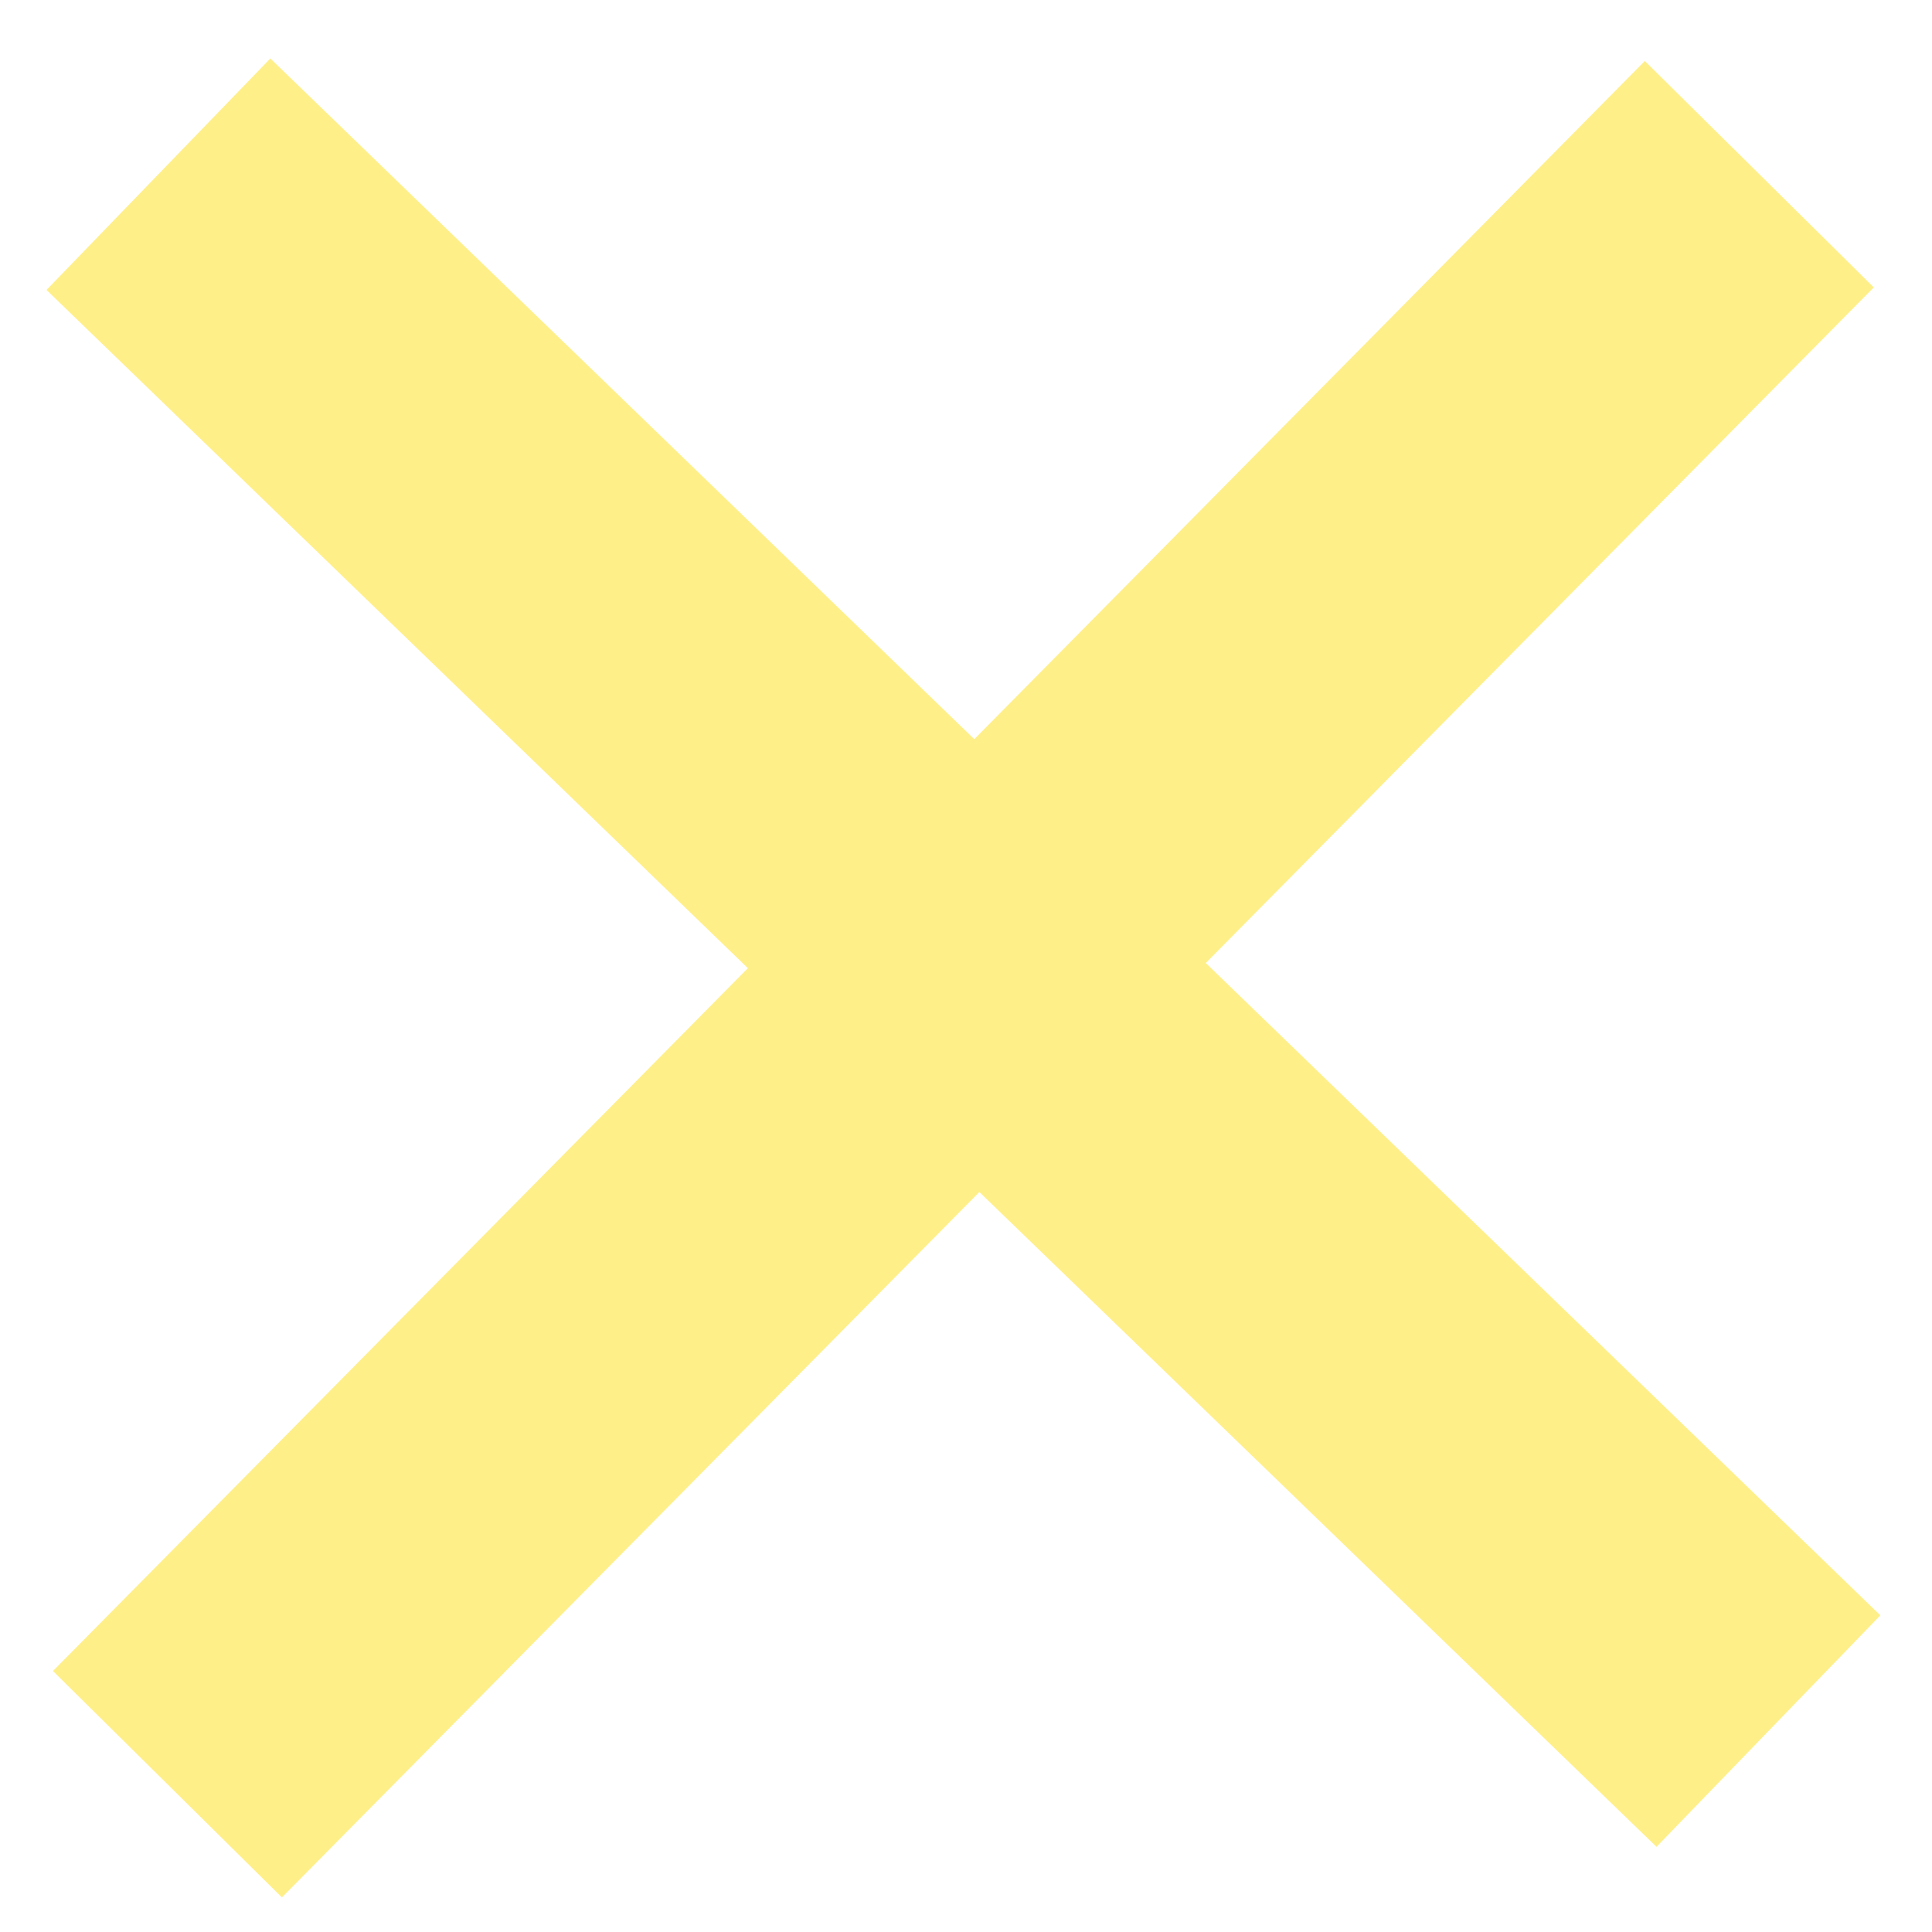
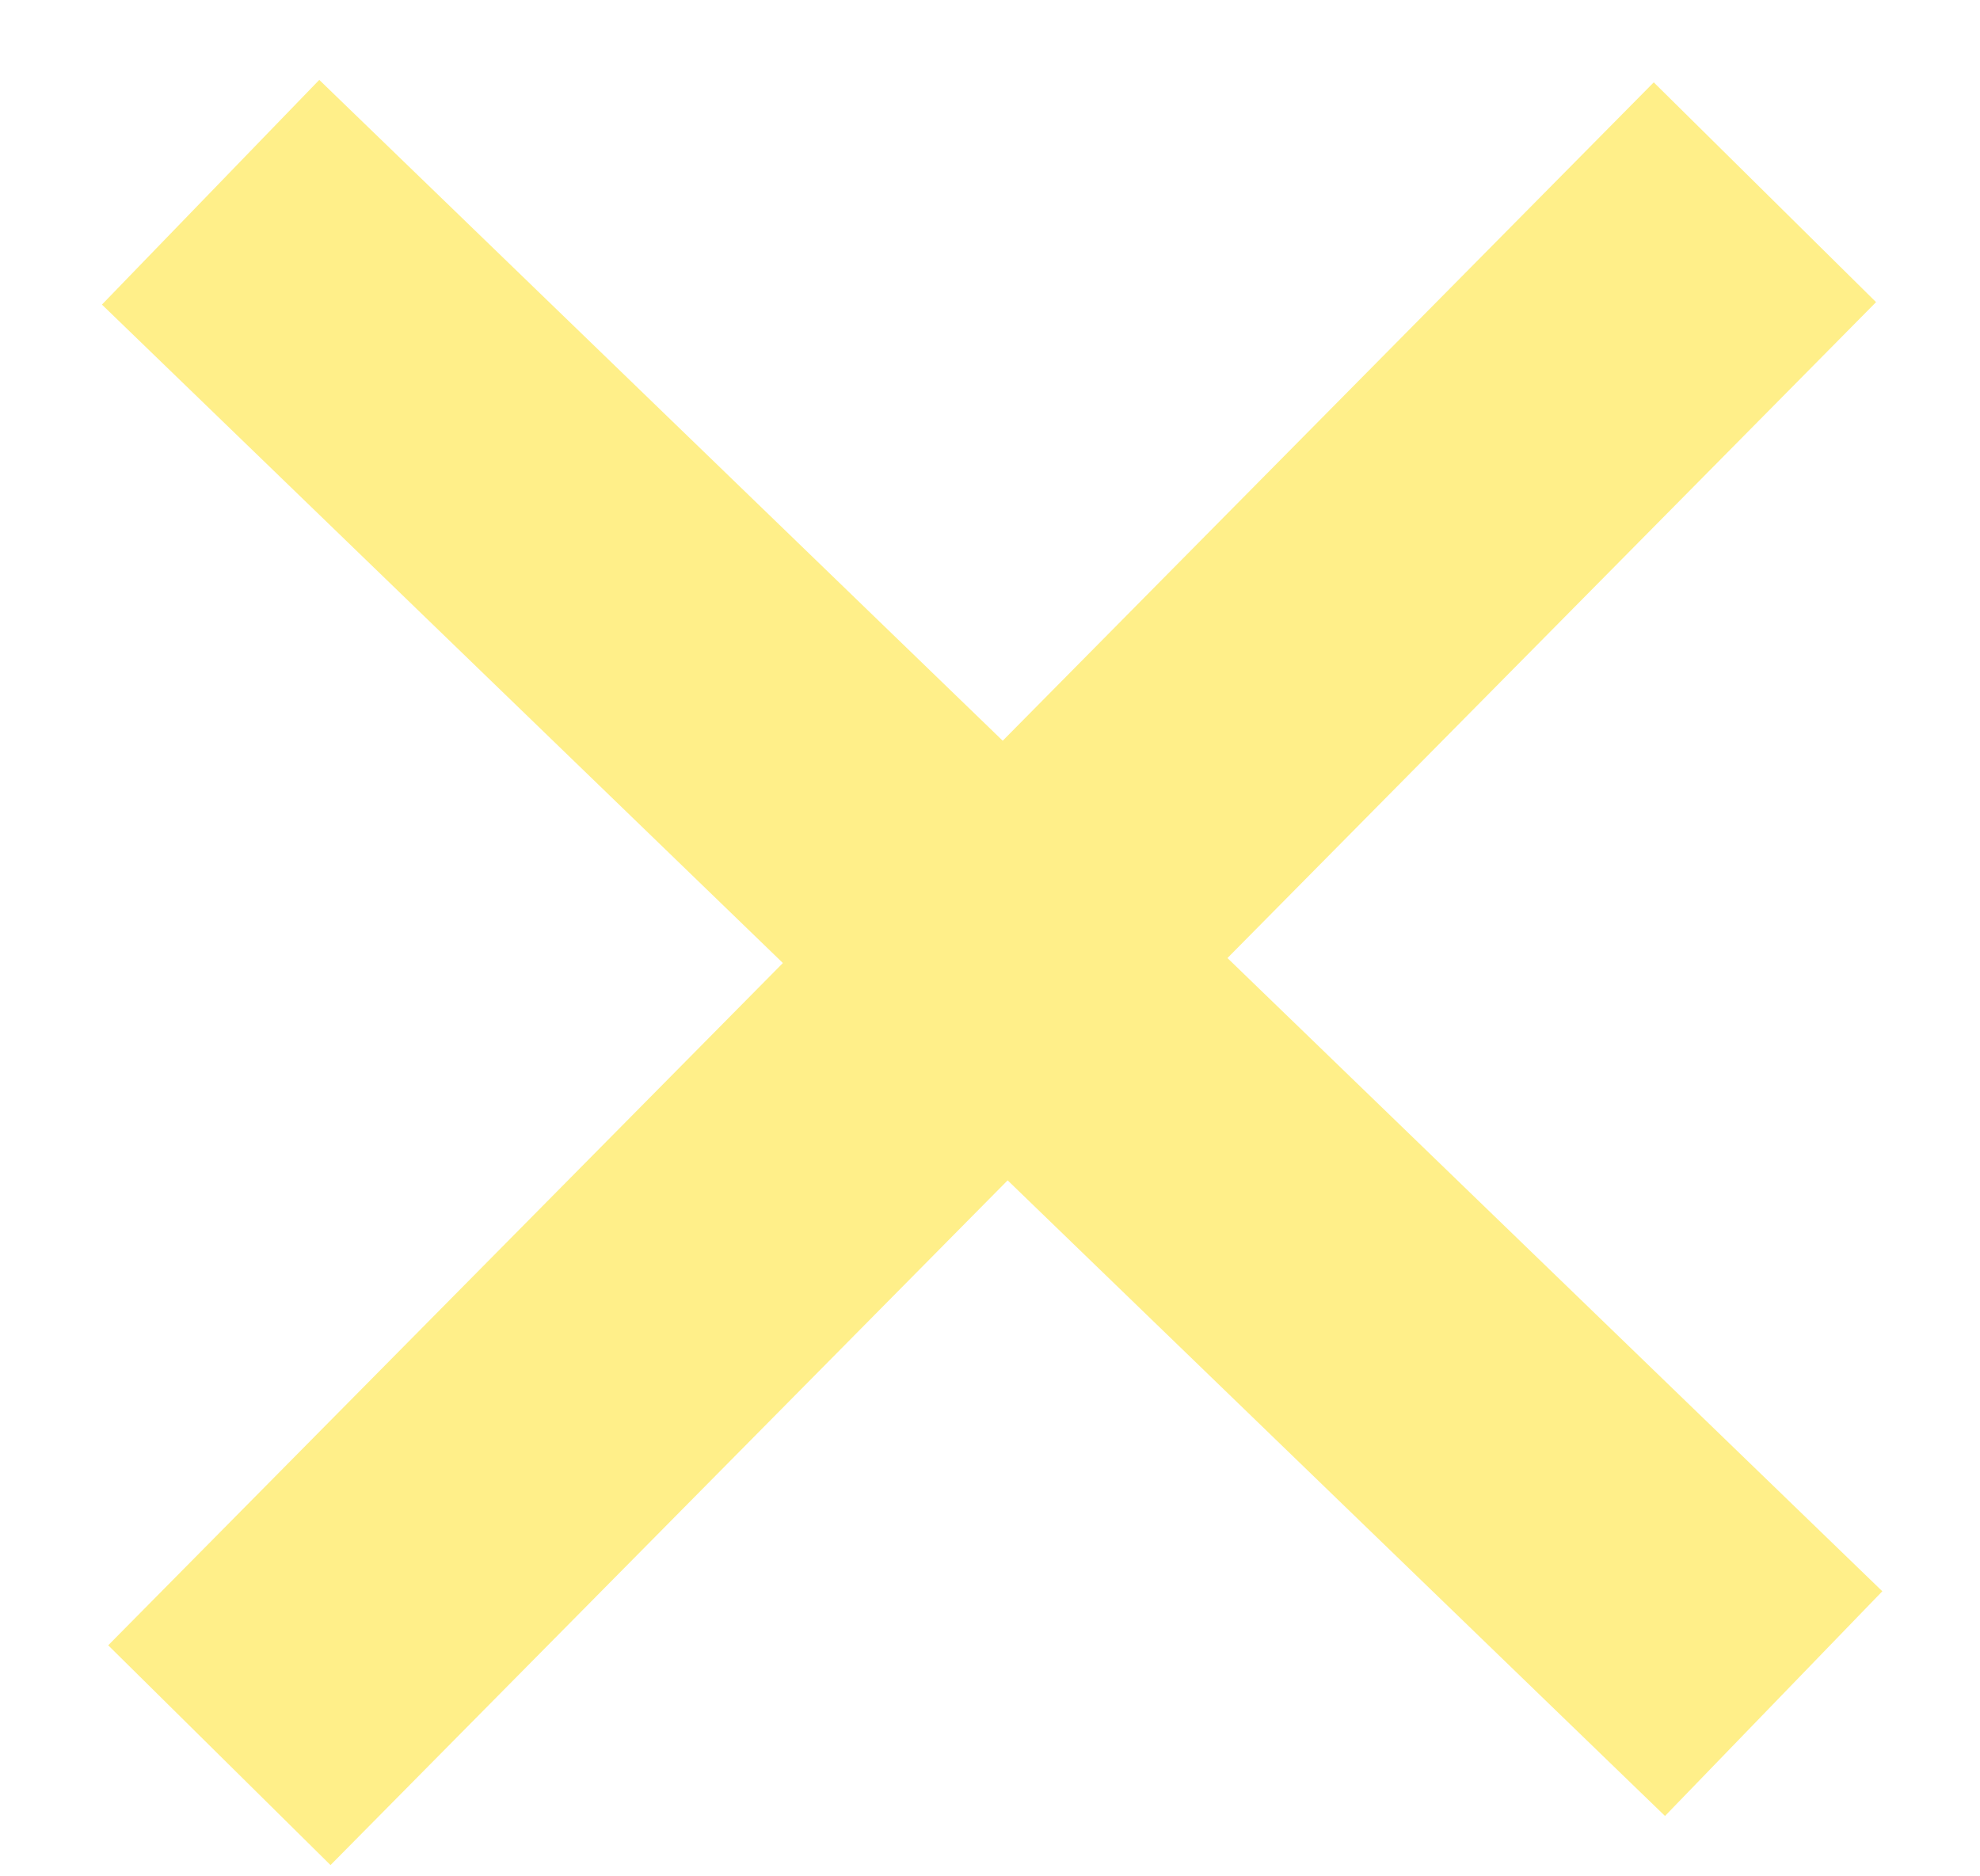
- <svg xmlns="http://www.w3.org/2000/svg" width="18" height="18" viewBox="0 0 18 18" fill="none">
-   <g id="Group 9">
-     <path id="Vector 28" d="M1.476 1.623L16.476 16.128" stroke="#FFEF89" stroke-width="3" />
-     <path id="Vector 29" d="M16.391 1.623L1.56 16.623" stroke="#FFEF89" stroke-width="3" />
-   </g>
+ <svg xmlns="http://www.w3.org/2000/svg" width="19" height="18" viewBox="0 0 19 18" fill="none">
+   <path d="M2.021 1.845L17.02 16.35" stroke="#FFEF89" stroke-width="3" />
+   <path d="M16.936 1.845L2.105 16.845" stroke="#FFEF89" stroke-width="3" />
</svg>
